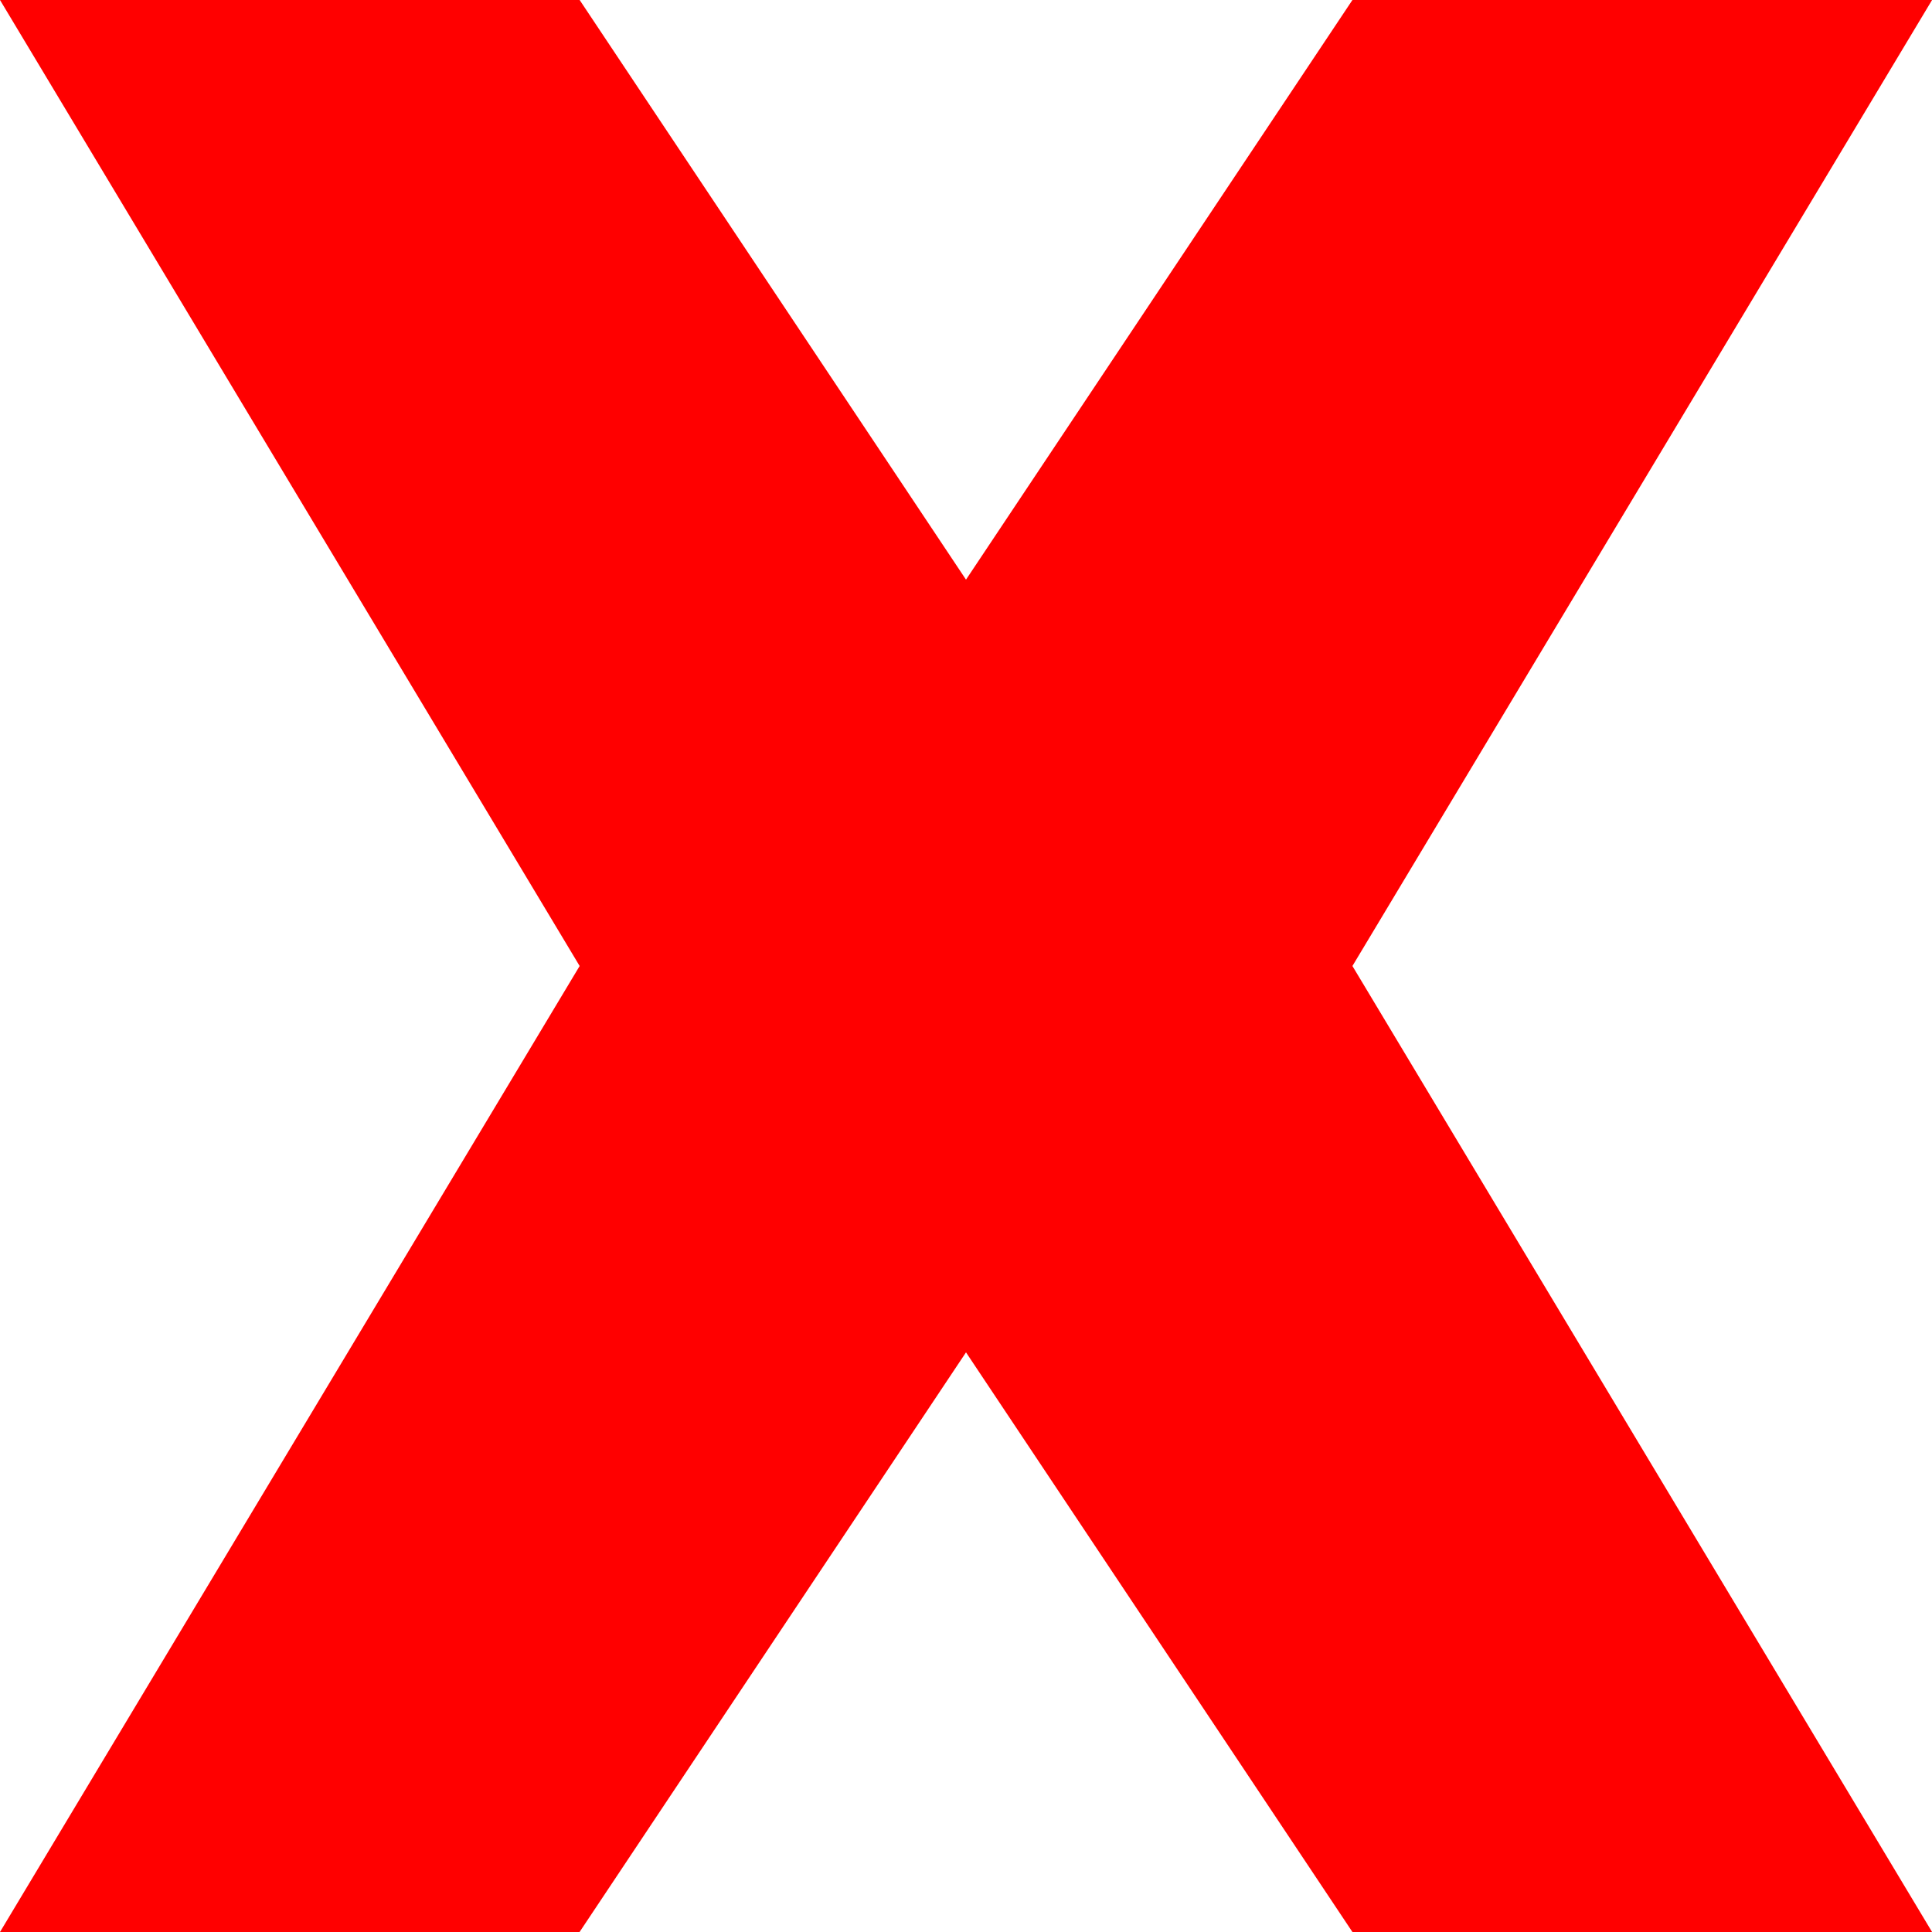
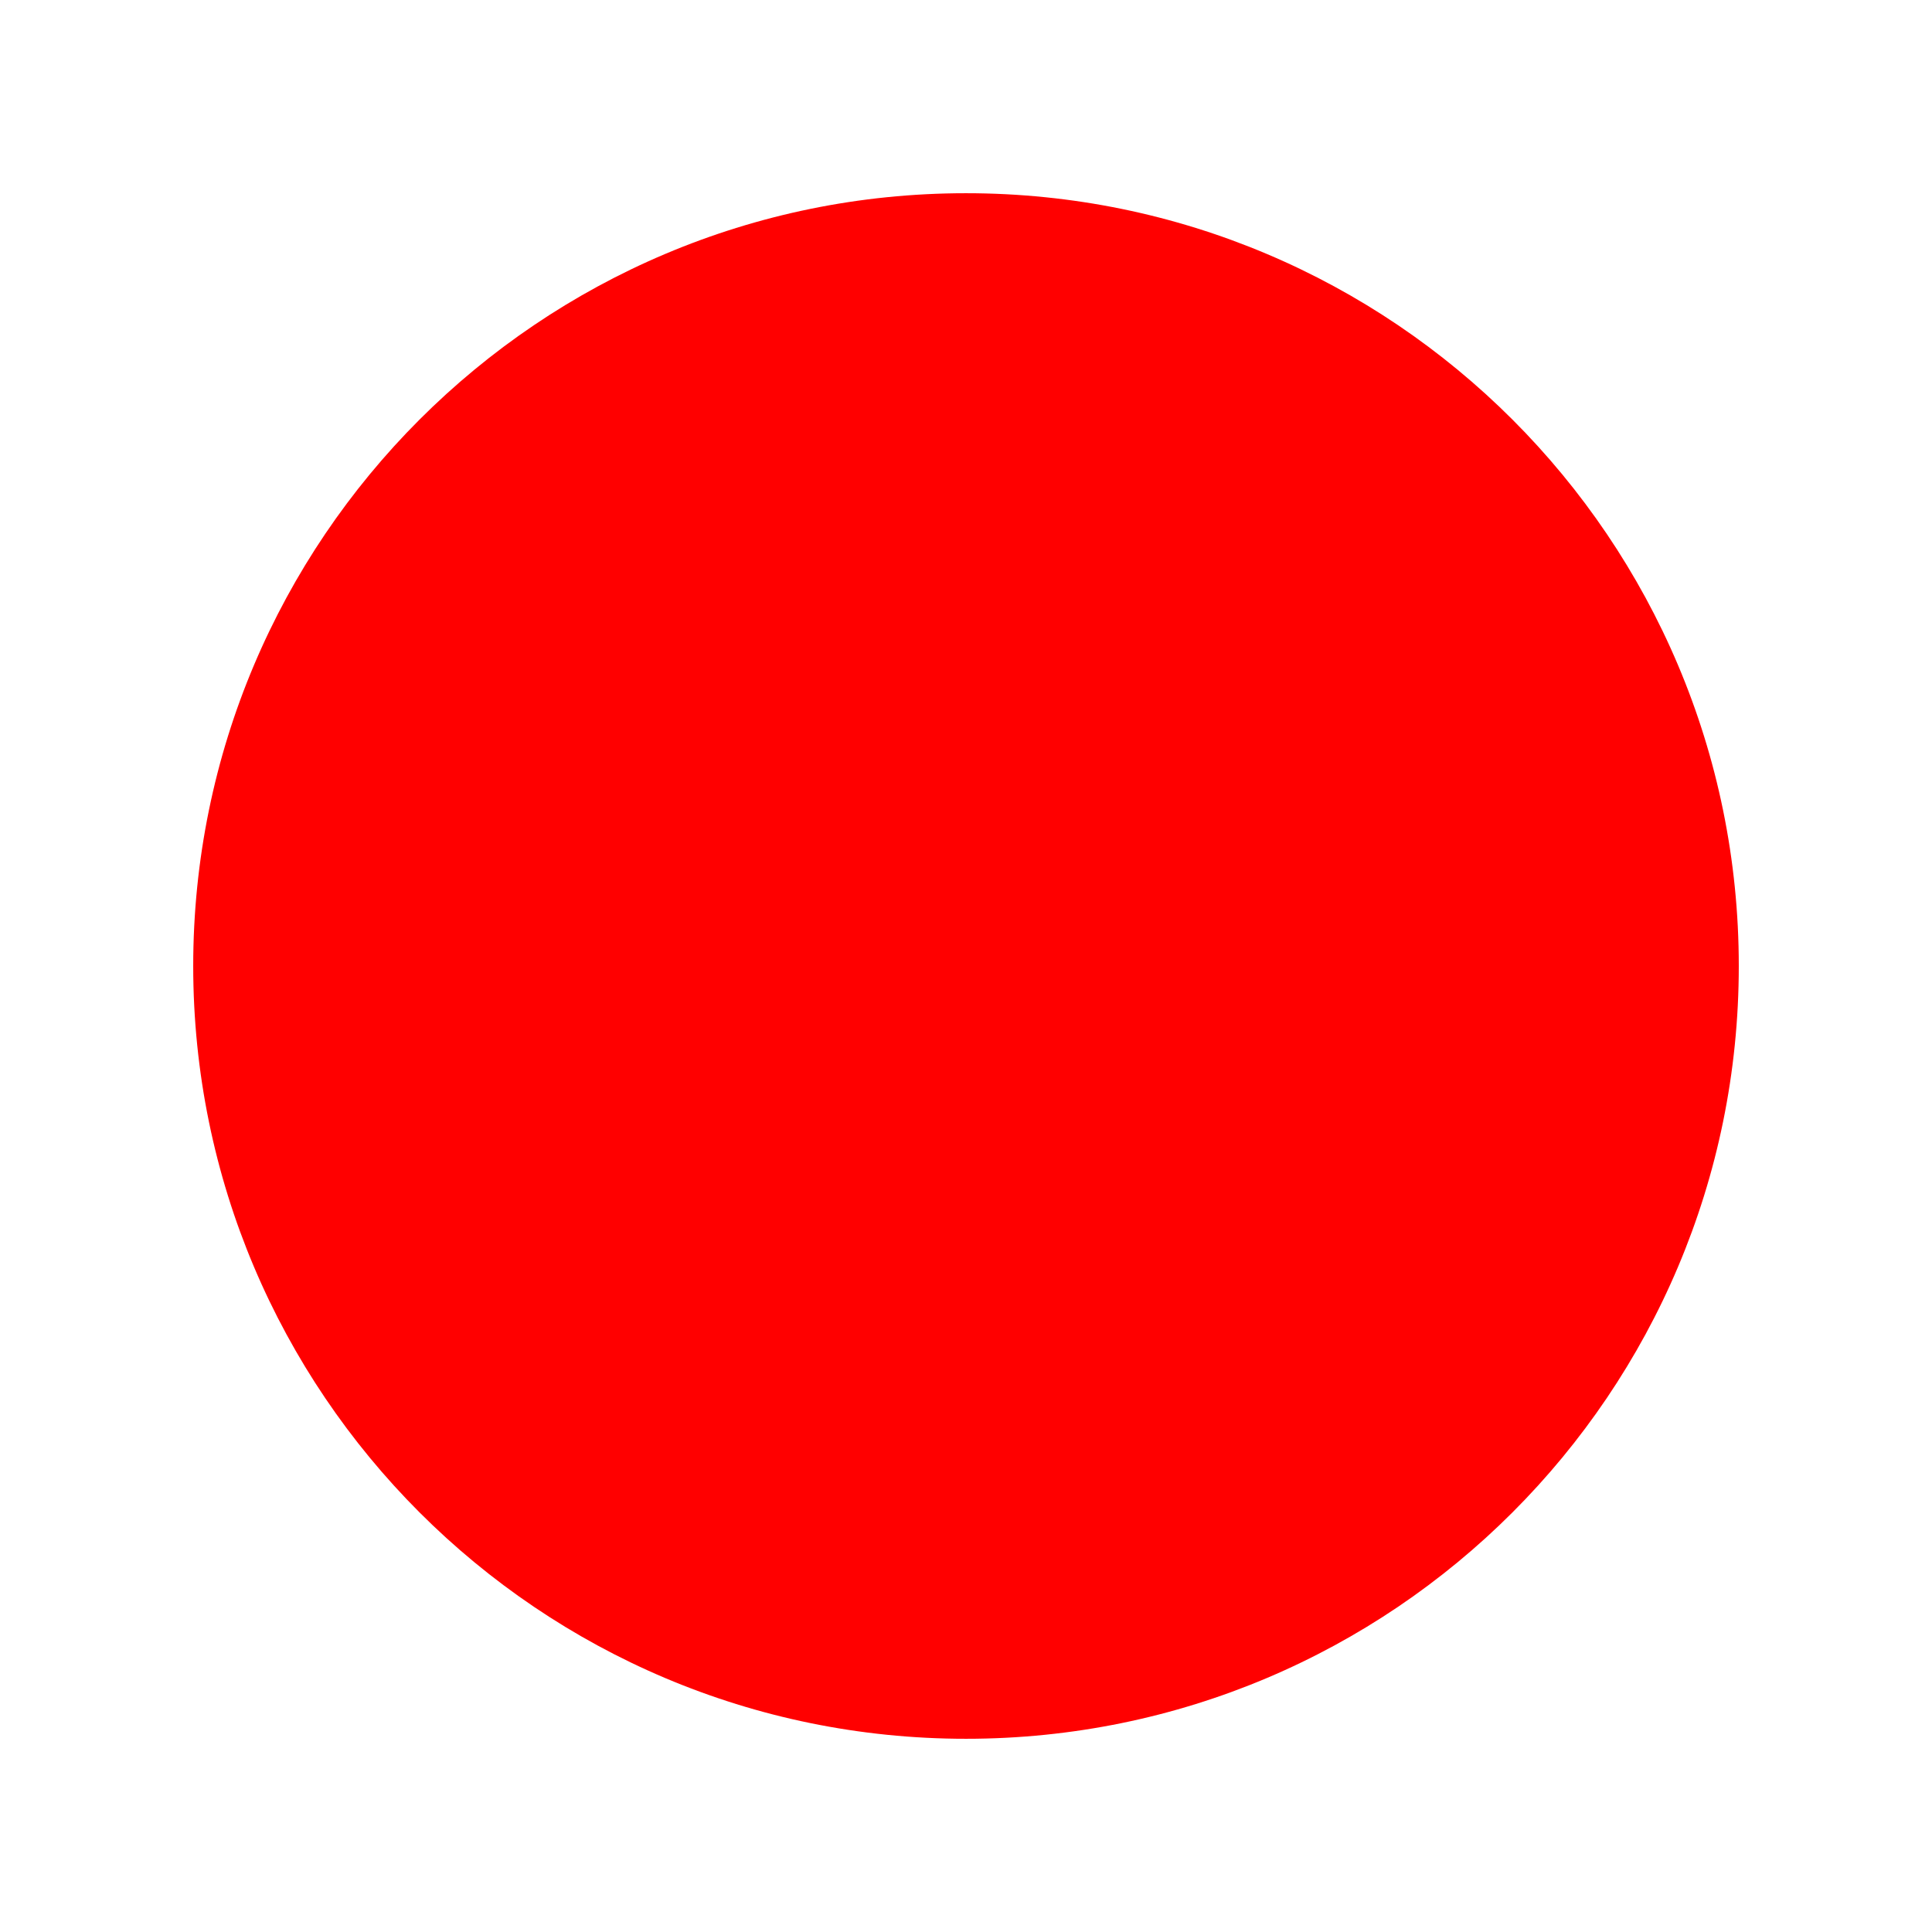
- <svg xmlns="http://www.w3.org/2000/svg" width="100" height="100" viewBox="0 0 26.458 26.458" version="1.1" id="svg8">
-   <defs id="defs2" />
+ <svg xmlns="http://www.w3.org/2000/svg" width="100" height="100" viewBox="0 0 26.458 26.458" version="1.1" id="svg854">
+   <defs id="defs848" />
  <g id="layer1">
-     <path style="fill:#ff0000;stroke:none;stroke-width:0.265px;stroke-linecap:butt;stroke-linejoin:miter;stroke-opacity:1;fill-opacity:1" d="M 0,0 H 7.938 L 13.229,7.938 18.521,0 h 7.938 l -7.938,13.229 7.938,13.229 h -7.938 l -5.292,-7.938 -5.292,7.938 H 0 L 7.938,13.229 Z" id="path846" />
+     <circle style="fill:#ff0000;fill-rule:evenodd;stroke-width:0.292" id="path1417" cx="13.229" cy="13.229" r="10.583" />
  </g>
</svg>
